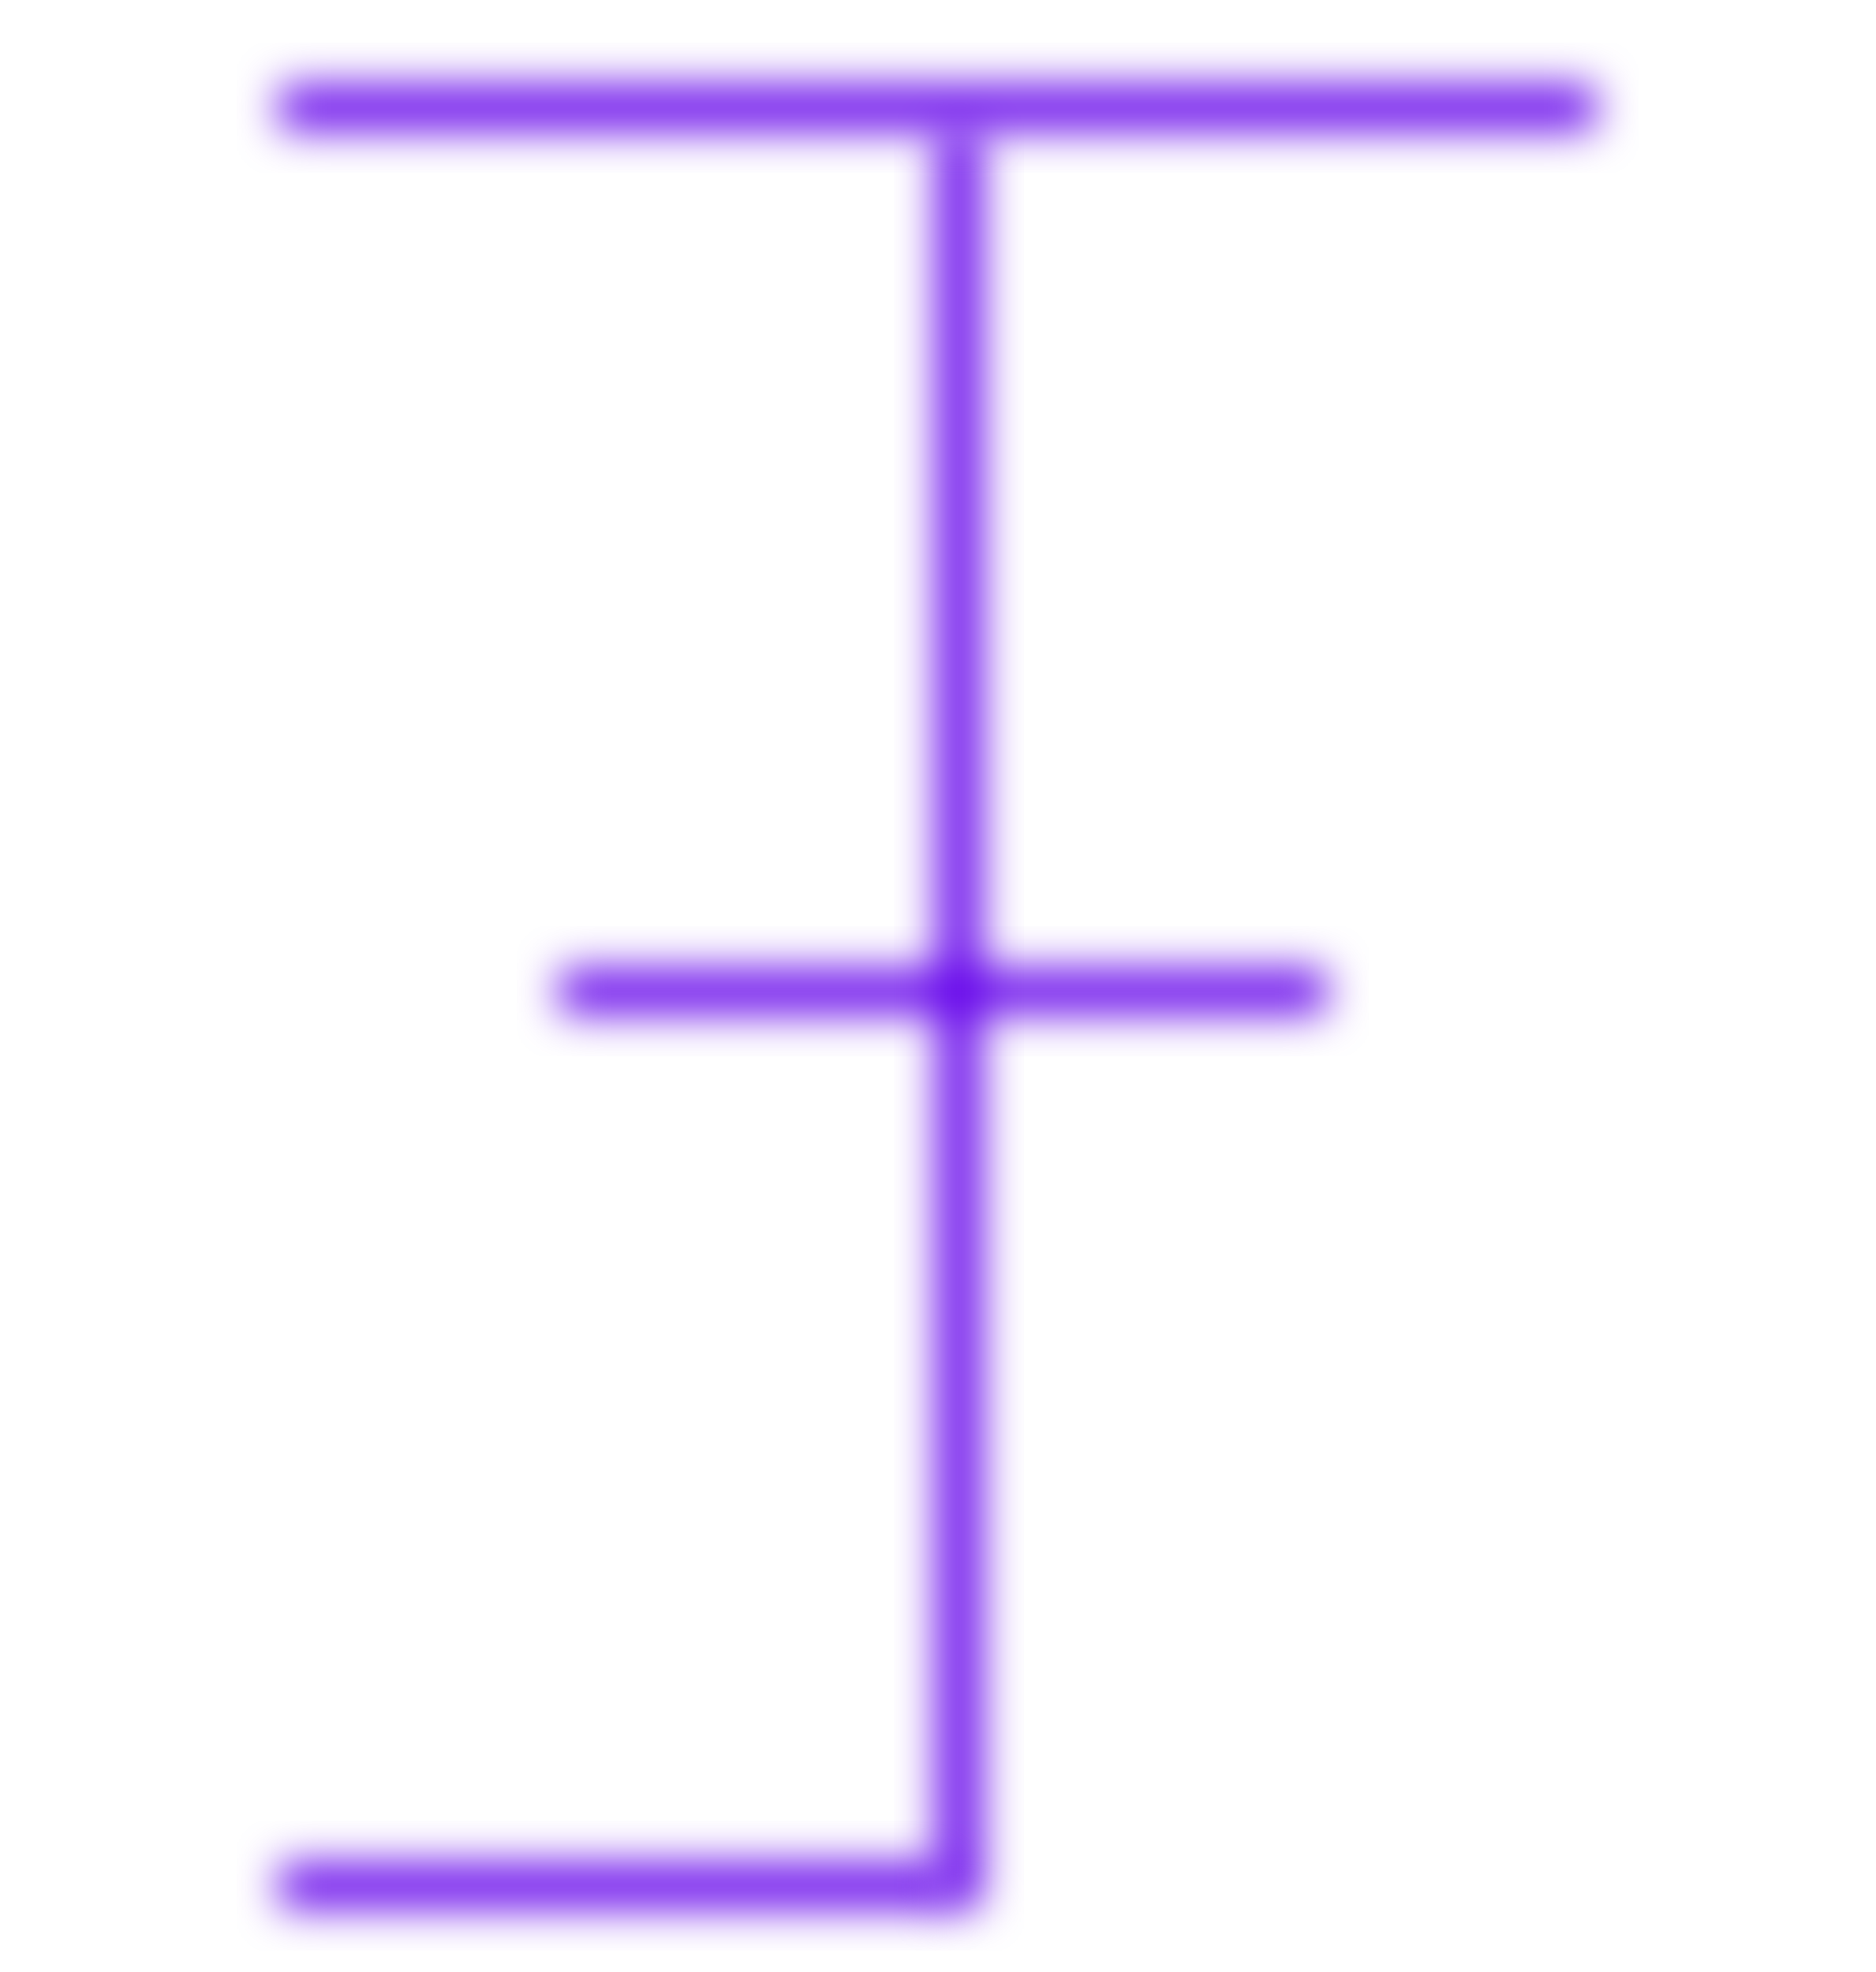
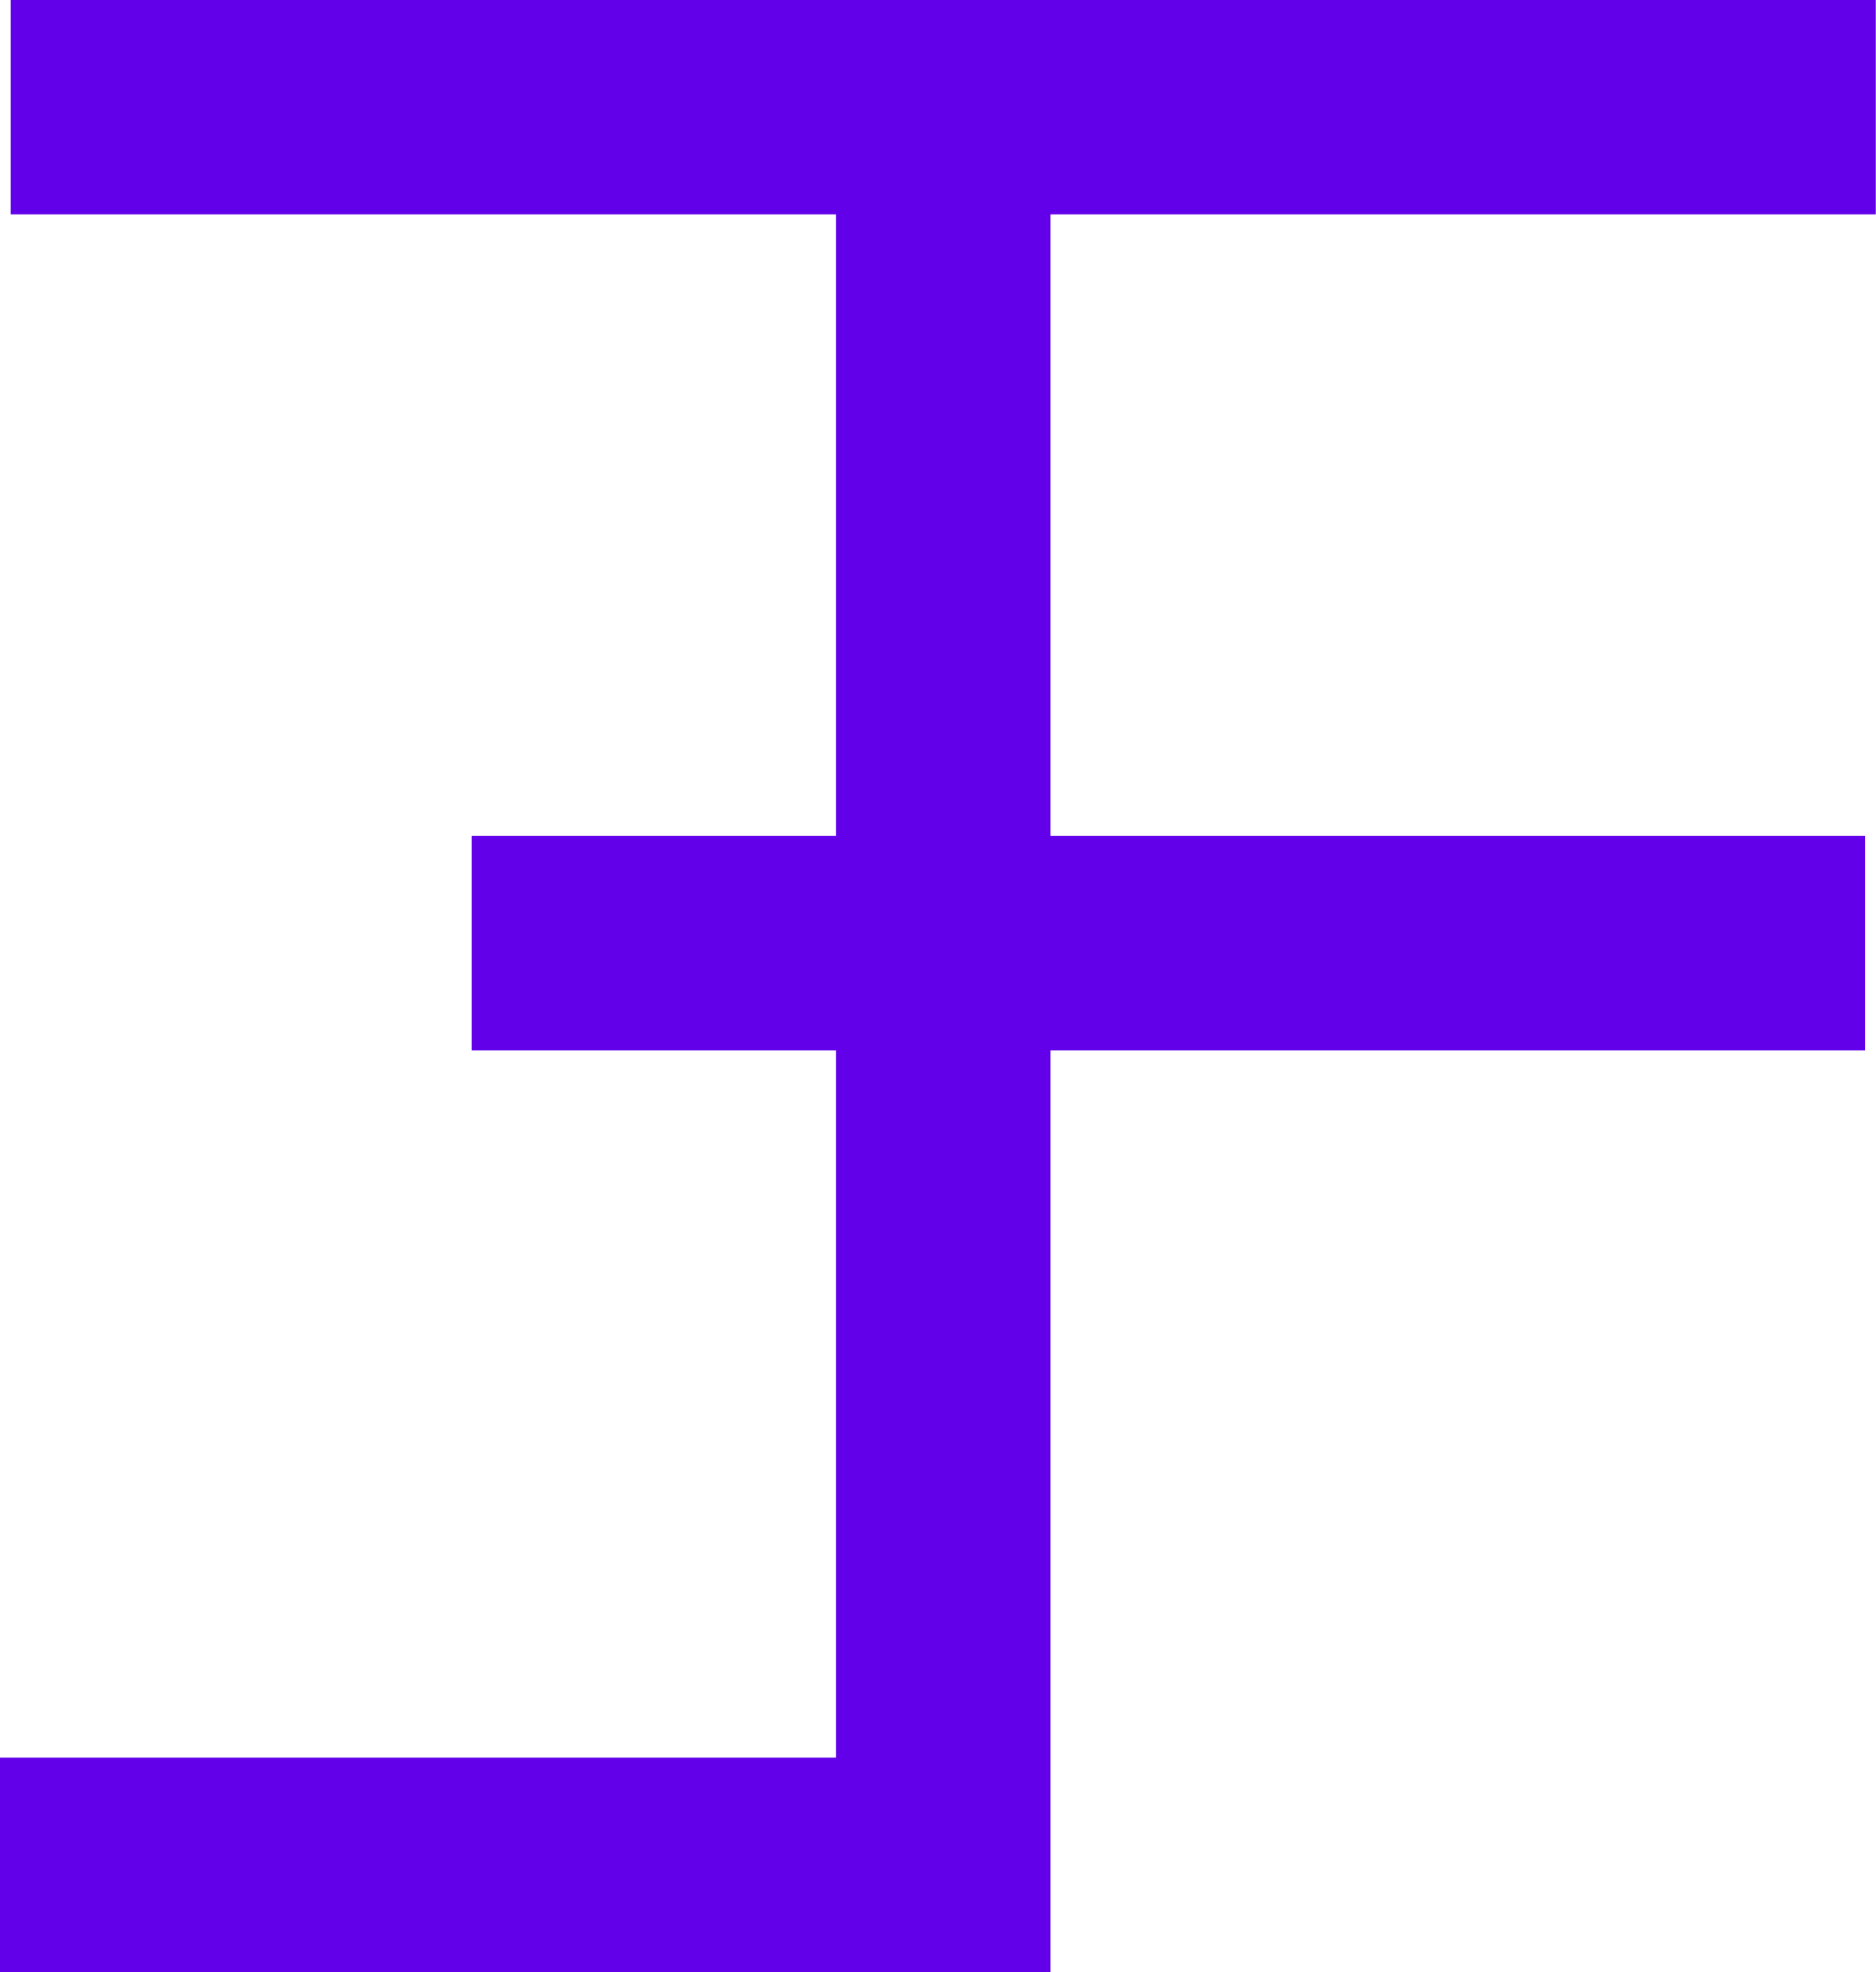
- <svg xmlns="http://www.w3.org/2000/svg" width="174" height="183" viewBox="0 0 174 183" fill="none">
-   <g filter="url(#filter0_f_1_9)">
-     <line x1="52" y1="92" x2="123" y2="92" stroke="#6200EA" stroke-width="4" />
+ <svg xmlns="http://www.w3.org/2000/svg" width="175" height="184" viewBox="0 0 175 184" fill="none">
+   <g filter="url(#filter0_b_1_9)">
+     <line x1="44" y1="88" x2="174" y2="88" stroke="#6200EA" stroke-width="20" />
  </g>
-   <g filter="url(#filter1_f_1_9)">
-     <line x1="89" y1="12" x2="89" y2="177" stroke="#6200EA" stroke-width="4" />
+   <g filter="url(#filter1_b_1_9)">
+     <line x1="88" y1="13" x2="88" y2="184" stroke="#6200EA" stroke-width="20" />
  </g>
-   <g filter="url(#filter2_f_1_9)">
-     <line x1="26" y1="175" x2="88" y2="175" stroke="#6200EA" stroke-width="4" />
+   <g filter="url(#filter2_b_1_9)">
+     <line y1="174" x2="88" y2="174" stroke="#6200EA" stroke-width="20" />
  </g>
-   <g filter="url(#filter3_f_1_9)">
-     <line x1="26" y1="10" x2="148" y2="10" stroke="#6200EA" stroke-width="4" />
+   <g filter="url(#filter3_b_1_9)">
+     <line x1="1" y1="10" x2="175" y2="10" stroke="#6200EA" stroke-width="20" />
  </g>
  <defs>
-     <filter id="filter0_f_1_9" x="48" y="86" width="79" height="12" filterUnits="userSpaceOnUse" color-interpolation-filters="sRGB">
+     <filter id="filter0_b_1_9" x="40" y="74" width="138" height="28" filterUnits="userSpaceOnUse" color-interpolation-filters="sRGB">
      <feFlood flood-opacity="0" result="BackgroundImageFix" />
-       <feBlend mode="normal" in="SourceGraphic" in2="BackgroundImageFix" result="shape" />
-       <feGaussianBlur stdDeviation="2" result="effect1_foregroundBlur_1_9" />
+       <feGaussianBlur in="BackgroundImageFix" stdDeviation="2" />
+       <feComposite in2="SourceAlpha" operator="in" result="effect1_backgroundBlur_1_9" />
+       <feBlend mode="normal" in="SourceGraphic" in2="effect1_backgroundBlur_1_9" result="shape" />
    </filter>
-     <filter id="filter1_f_1_9" x="83" y="8" width="12" height="173" filterUnits="userSpaceOnUse" color-interpolation-filters="sRGB">
+     <filter id="filter1_b_1_9" x="74" y="9" width="28" height="179" filterUnits="userSpaceOnUse" color-interpolation-filters="sRGB">
      <feFlood flood-opacity="0" result="BackgroundImageFix" />
-       <feBlend mode="normal" in="SourceGraphic" in2="BackgroundImageFix" result="shape" />
-       <feGaussianBlur stdDeviation="2" result="effect1_foregroundBlur_1_9" />
+       <feGaussianBlur in="BackgroundImageFix" stdDeviation="2" />
+       <feComposite in2="SourceAlpha" operator="in" result="effect1_backgroundBlur_1_9" />
+       <feBlend mode="normal" in="SourceGraphic" in2="effect1_backgroundBlur_1_9" result="shape" />
    </filter>
-     <filter id="filter2_f_1_9" x="22" y="169" width="70" height="12" filterUnits="userSpaceOnUse" color-interpolation-filters="sRGB">
+     <filter id="filter2_b_1_9" x="-4" y="160" width="96" height="28" filterUnits="userSpaceOnUse" color-interpolation-filters="sRGB">
      <feFlood flood-opacity="0" result="BackgroundImageFix" />
-       <feBlend mode="normal" in="SourceGraphic" in2="BackgroundImageFix" result="shape" />
-       <feGaussianBlur stdDeviation="2" result="effect1_foregroundBlur_1_9" />
+       <feGaussianBlur in="BackgroundImageFix" stdDeviation="2" />
+       <feComposite in2="SourceAlpha" operator="in" result="effect1_backgroundBlur_1_9" />
+       <feBlend mode="normal" in="SourceGraphic" in2="effect1_backgroundBlur_1_9" result="shape" />
    </filter>
-     <filter id="filter3_f_1_9" x="22" y="4" width="130" height="12" filterUnits="userSpaceOnUse" color-interpolation-filters="sRGB">
+     <filter id="filter3_b_1_9" x="-3" y="-4" width="182" height="28" filterUnits="userSpaceOnUse" color-interpolation-filters="sRGB">
      <feFlood flood-opacity="0" result="BackgroundImageFix" />
-       <feBlend mode="normal" in="SourceGraphic" in2="BackgroundImageFix" result="shape" />
-       <feGaussianBlur stdDeviation="2" result="effect1_foregroundBlur_1_9" />
+       <feGaussianBlur in="BackgroundImageFix" stdDeviation="2" />
+       <feComposite in2="SourceAlpha" operator="in" result="effect1_backgroundBlur_1_9" />
+       <feBlend mode="normal" in="SourceGraphic" in2="effect1_backgroundBlur_1_9" result="shape" />
    </filter>
  </defs>
</svg>
